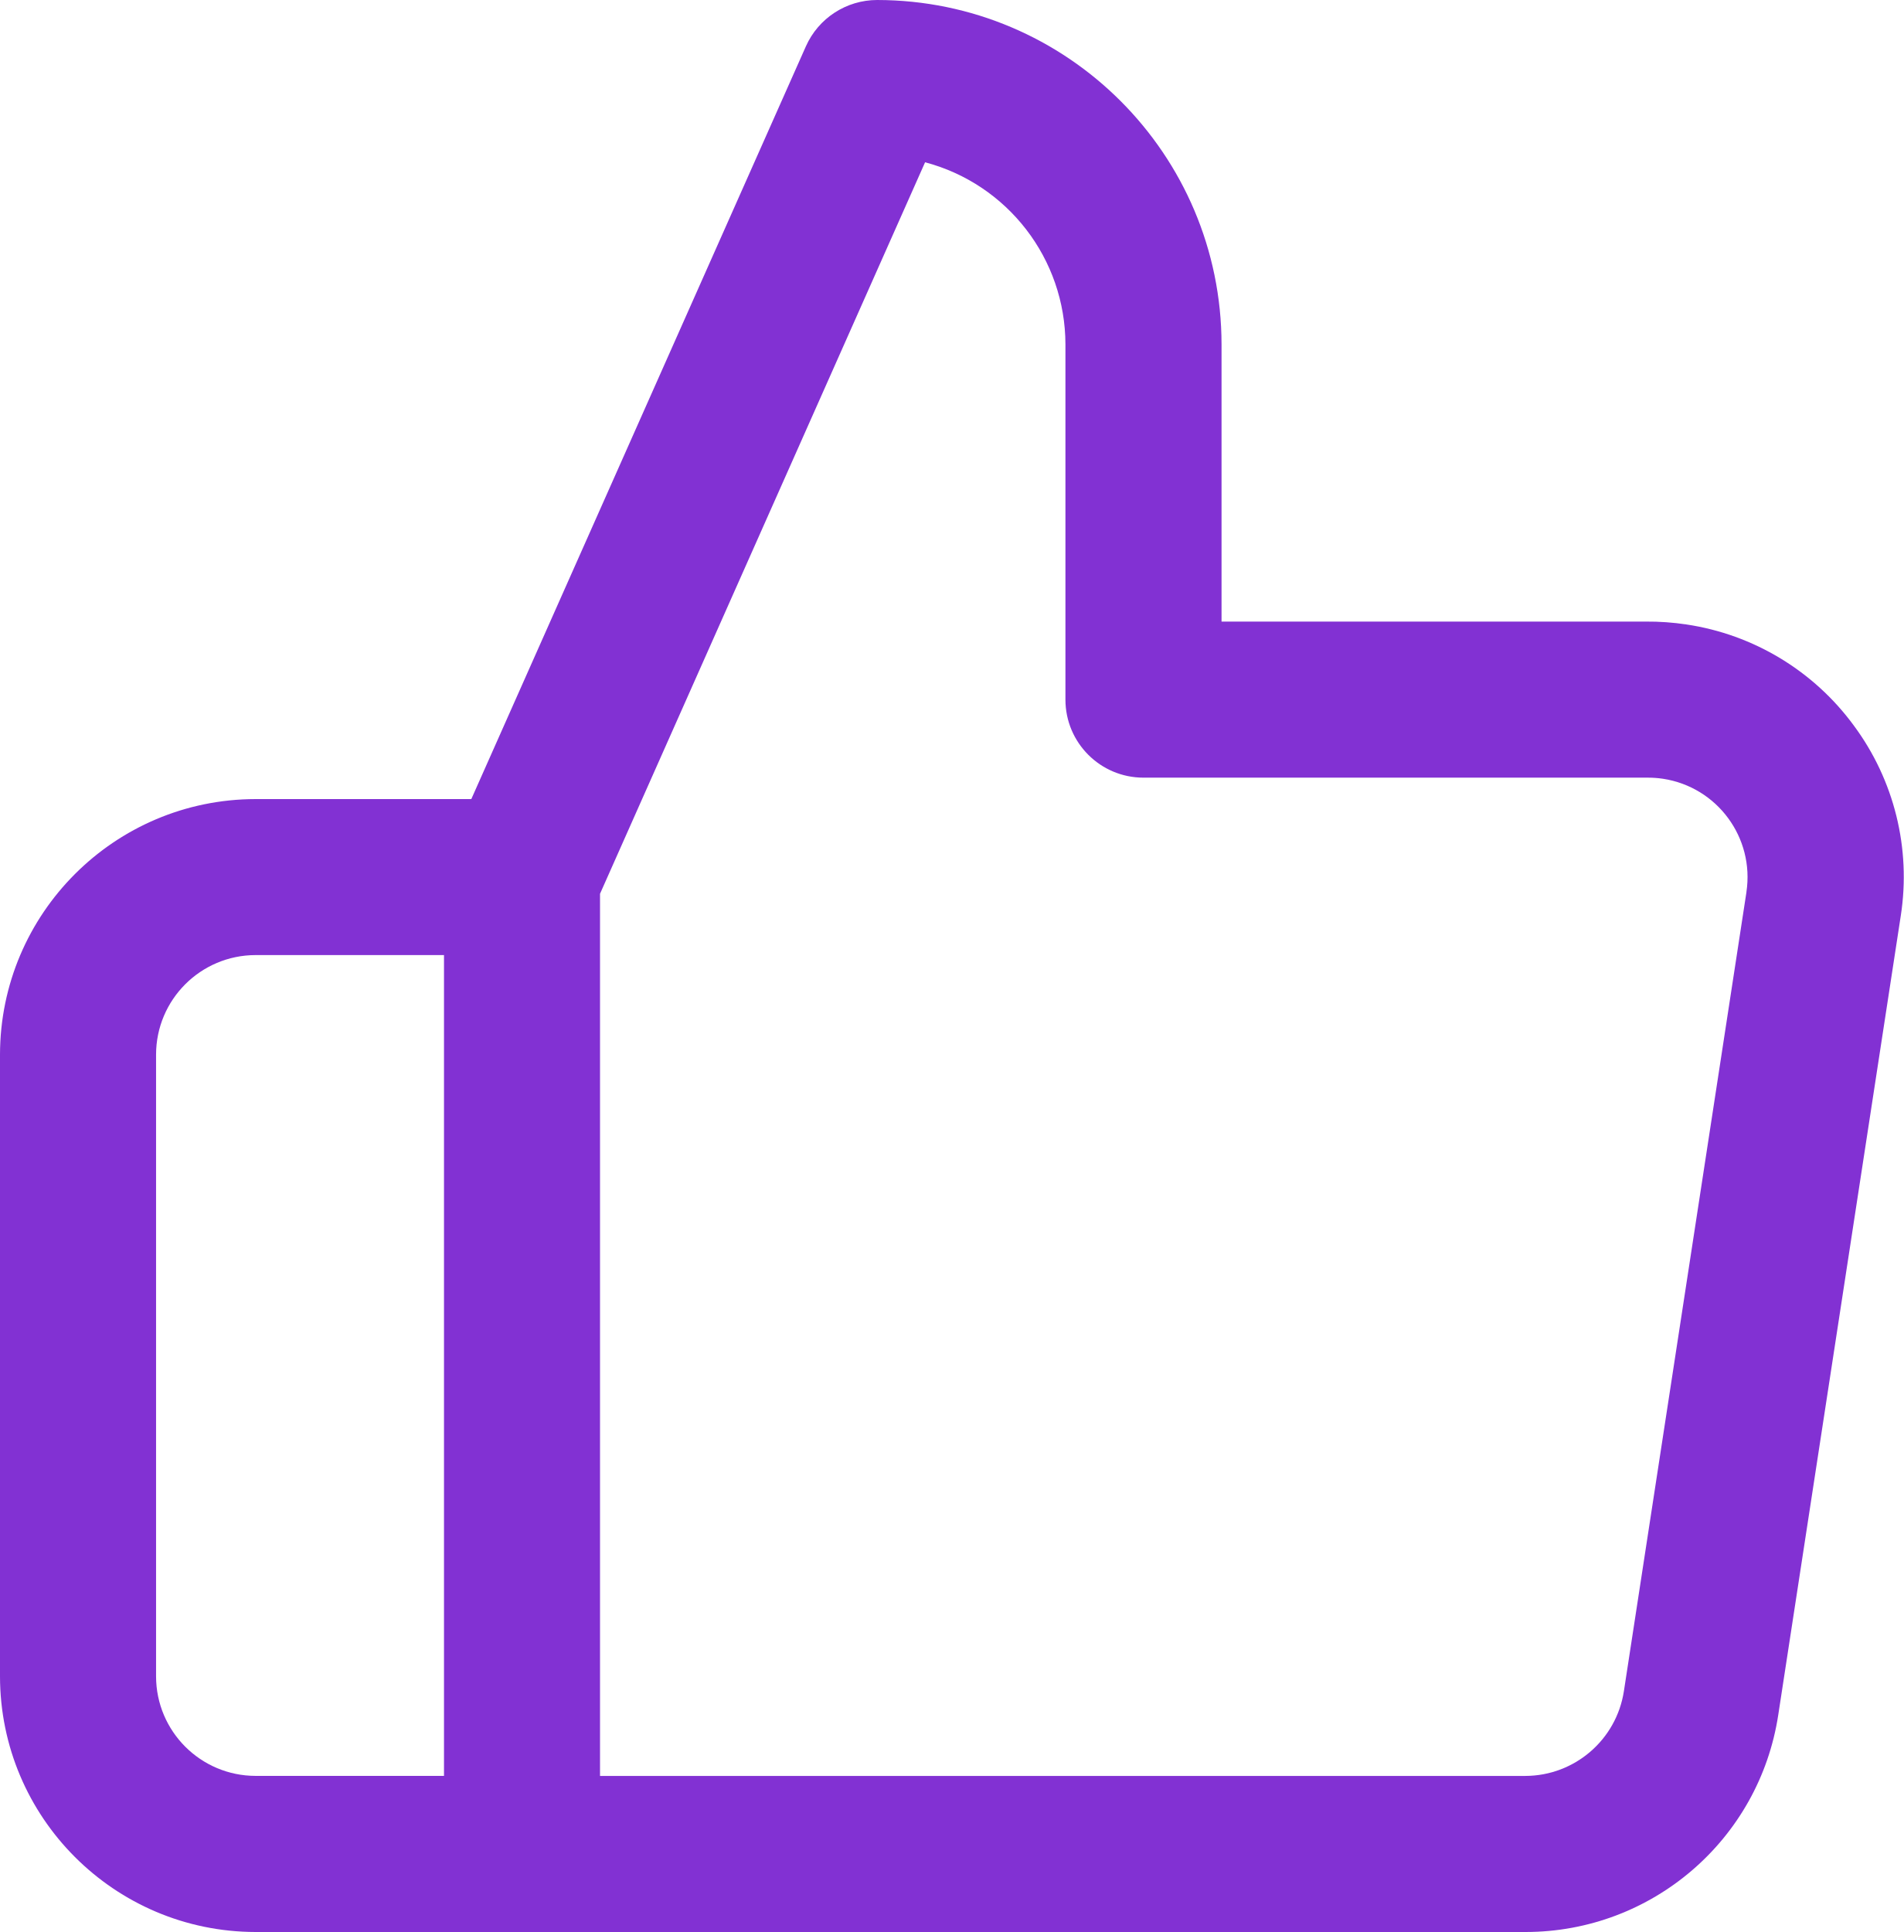
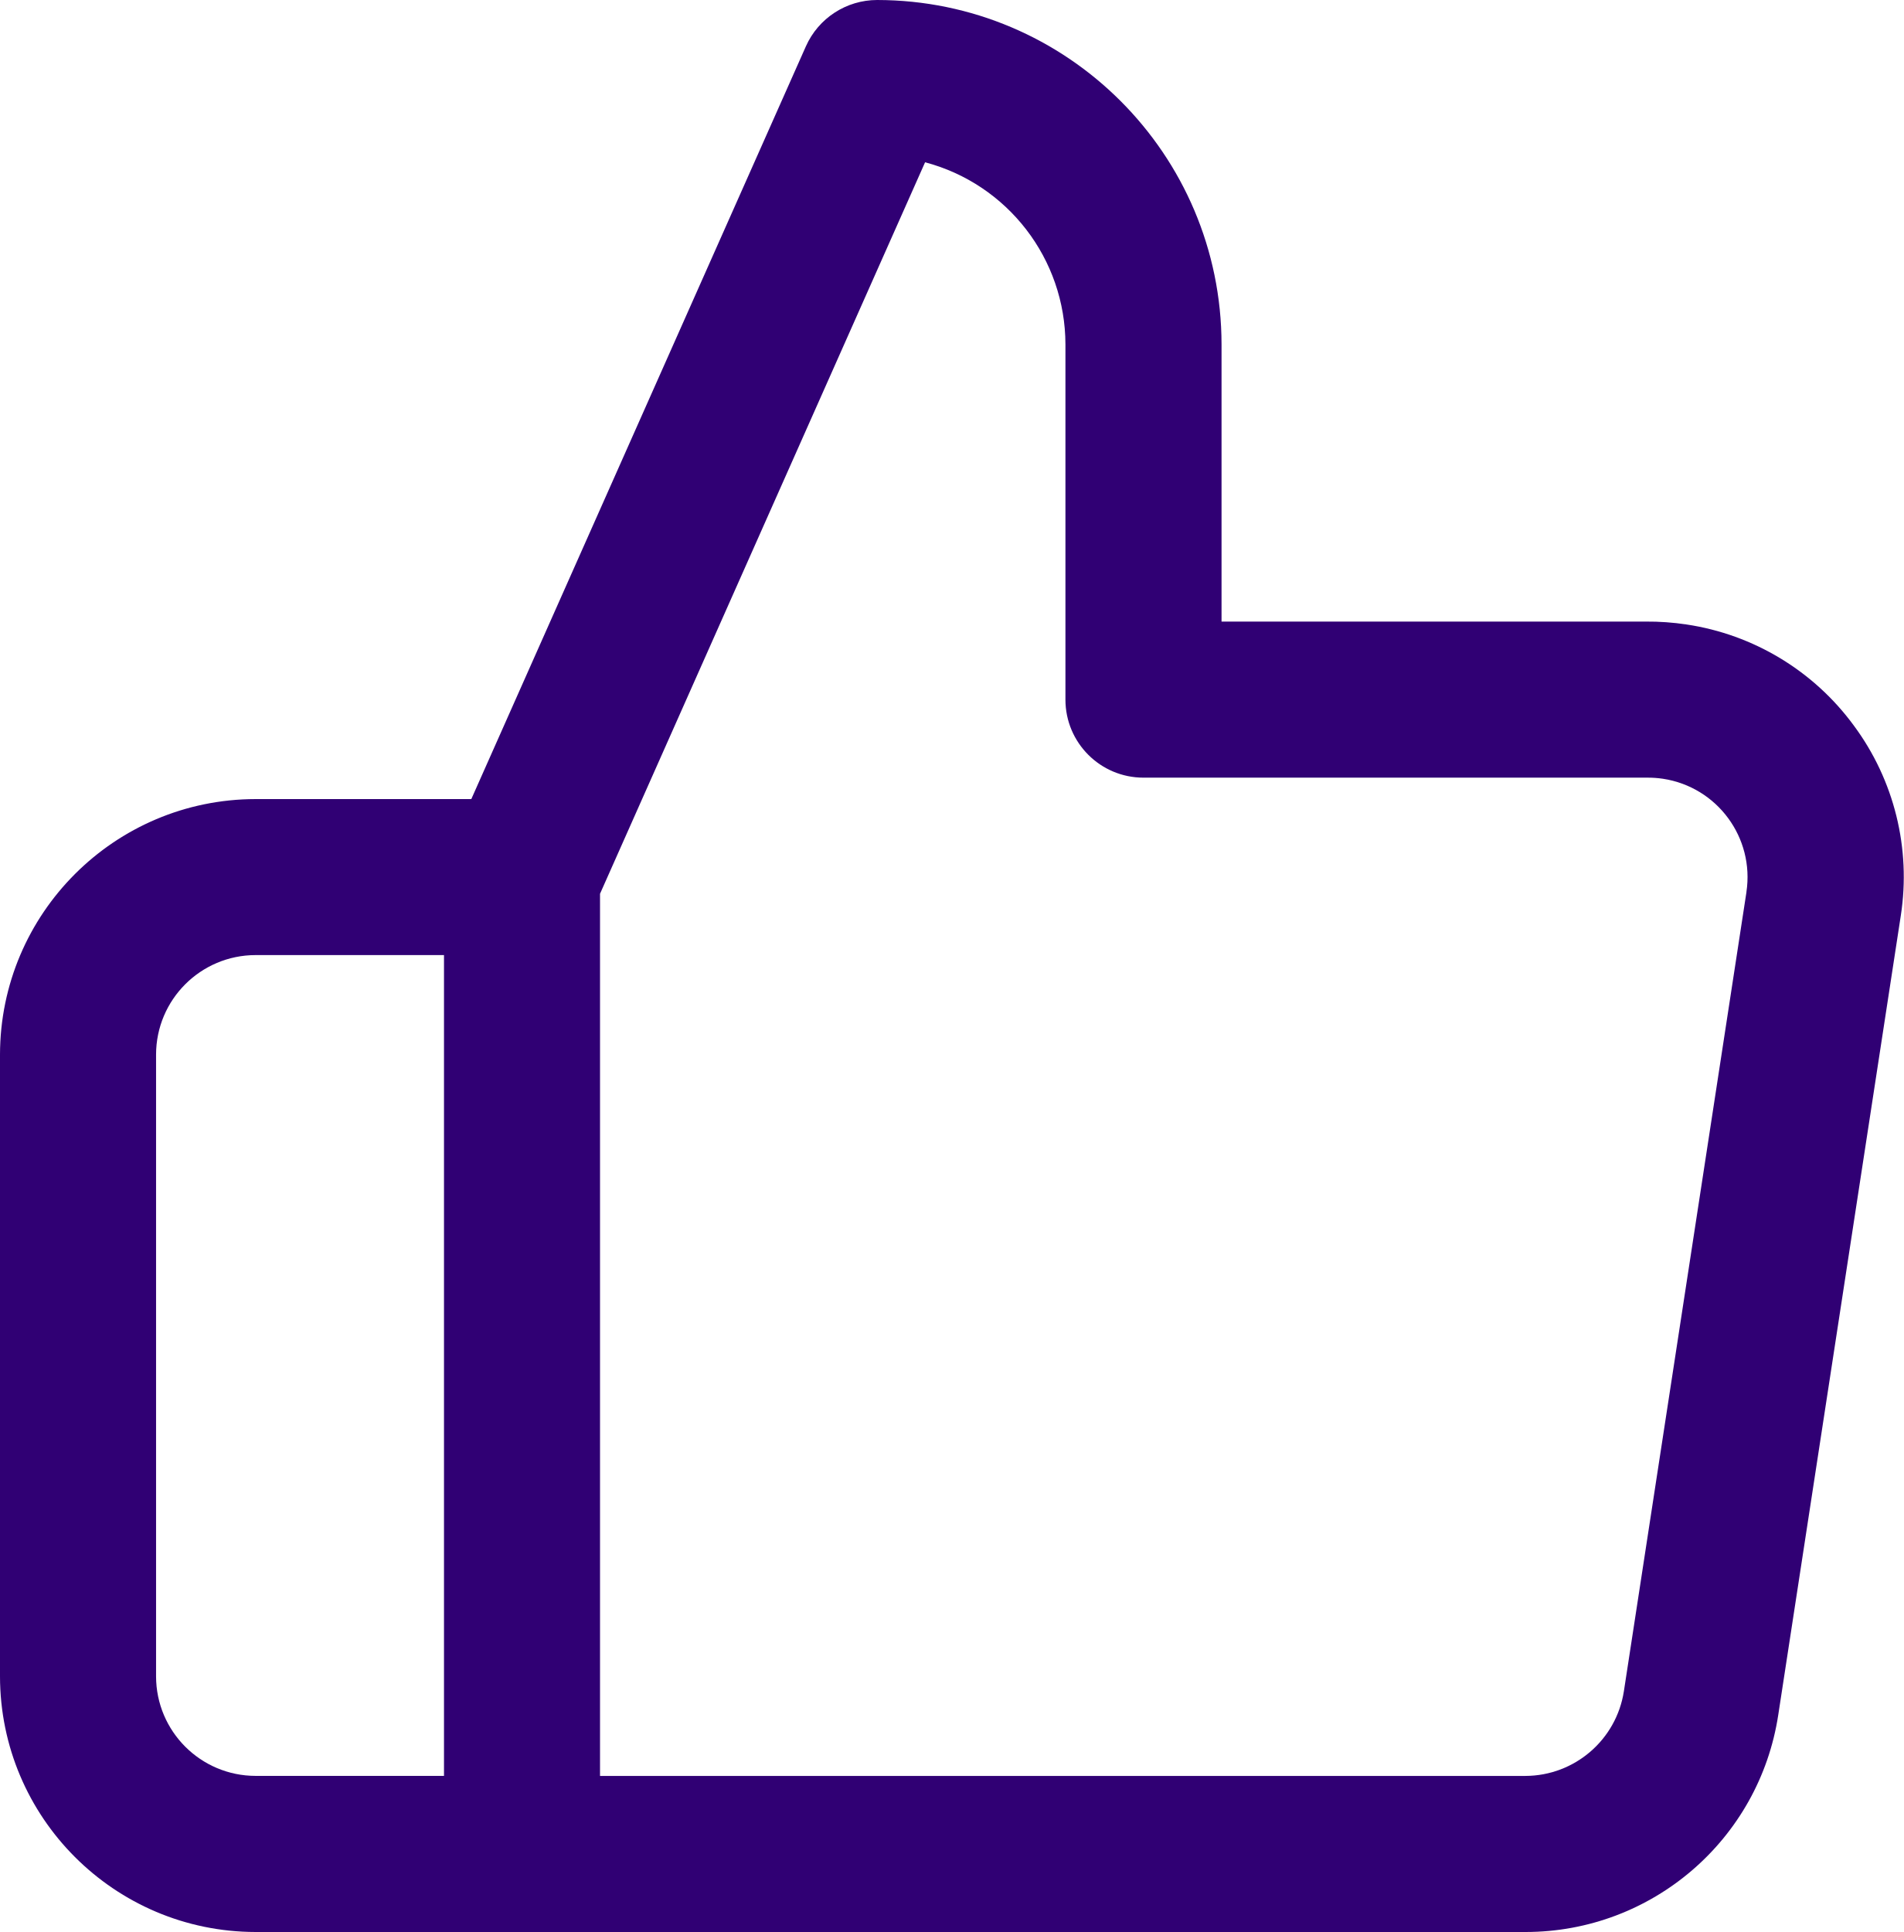
<svg xmlns="http://www.w3.org/2000/svg" id="_024-like" data-name="024-like" width="50.037" height="50.776" viewBox="0 0 50.037 50.776">
  <g id="Group_146" data-name="Group 146" transform="translate(11.669)">
    <g id="Group_145" data-name="Group 145">
-       <path id="Path_74" data-name="Path 74" d="M158.445,19.07a6.675,6.675,0,0,0-4.4-2.658,6.842,6.842,0,0,0-1.072-.076H141.825V9.052A9.062,9.062,0,0,0,132.773,0,2.051,2.051,0,0,0,130.9,1.218l-9.335,21a2.052,2.052,0,0,0-.177.833V48.725a2.051,2.051,0,0,0,2.051,2.051h26.377a6.719,6.719,0,0,0,6.642-5.708l3.221-21.006A6.675,6.675,0,0,0,158.445,19.07Zm-2.823,4.374L152.4,44.45a2.628,2.628,0,0,1-2.587,2.224H125.489V23.49l8.544-19.225a4.959,4.959,0,0,1,3.689,4.787v9.335a2.051,2.051,0,0,0,2.051,2.051h13.232a2.667,2.667,0,0,1,.422.029,2.616,2.616,0,0,1,2.194,2.976Z" transform="translate(-121.387 0)" fill="#8231D3" />
+       <path id="Path_74" data-name="Path 74" d="M158.445,19.07a6.675,6.675,0,0,0-4.4-2.658,6.842,6.842,0,0,0-1.072-.076H141.825V9.052A9.062,9.062,0,0,0,132.773,0,2.051,2.051,0,0,0,130.9,1.218l-9.335,21a2.052,2.052,0,0,0-.177.833V48.725a2.051,2.051,0,0,0,2.051,2.051h26.377a6.719,6.719,0,0,0,6.642-5.708l3.221-21.006A6.675,6.675,0,0,0,158.445,19.07Zm-2.823,4.374L152.4,44.45a2.628,2.628,0,0,1-2.587,2.224H125.489V23.49l8.544-19.225a4.959,4.959,0,0,1,3.689,4.787v9.335a2.051,2.051,0,0,0,2.051,2.051h13.232a2.667,2.667,0,0,1,.422.029,2.616,2.616,0,0,1,2.194,2.976Z" transform="translate(-121.387 0)" fill="#300074" />
    </g>
  </g>
  <g id="Group_148" data-name="Group 148" transform="translate(0 21.003)">
    <g id="Group_147" data-name="Group 147">
-       <path id="Path_75" data-name="Path 75" d="M17.448,237.456h-7A2.619,2.619,0,0,1,7.83,234.84V218.5a2.619,2.619,0,0,1,2.616-2.616h7a2.051,2.051,0,0,0,0-4.1h-7A6.726,6.726,0,0,0,3.728,218.5V234.84a6.726,6.726,0,0,0,6.719,6.719h7a2.051,2.051,0,0,0,0-4.1Z" transform="translate(-3.728 -211.786)" fill="#8231D3" />
+       <path id="Path_75" data-name="Path 75" d="M17.448,237.456h-7A2.619,2.619,0,0,1,7.83,234.84V218.5a2.619,2.619,0,0,1,2.616-2.616h7a2.051,2.051,0,0,0,0-4.1h-7A6.726,6.726,0,0,0,3.728,218.5V234.84a6.726,6.726,0,0,0,6.719,6.719h7a2.051,2.051,0,0,0,0-4.1Z" transform="translate(-3.728 -211.786)" fill="#300074" />
    </g>
  </g>
</svg>
